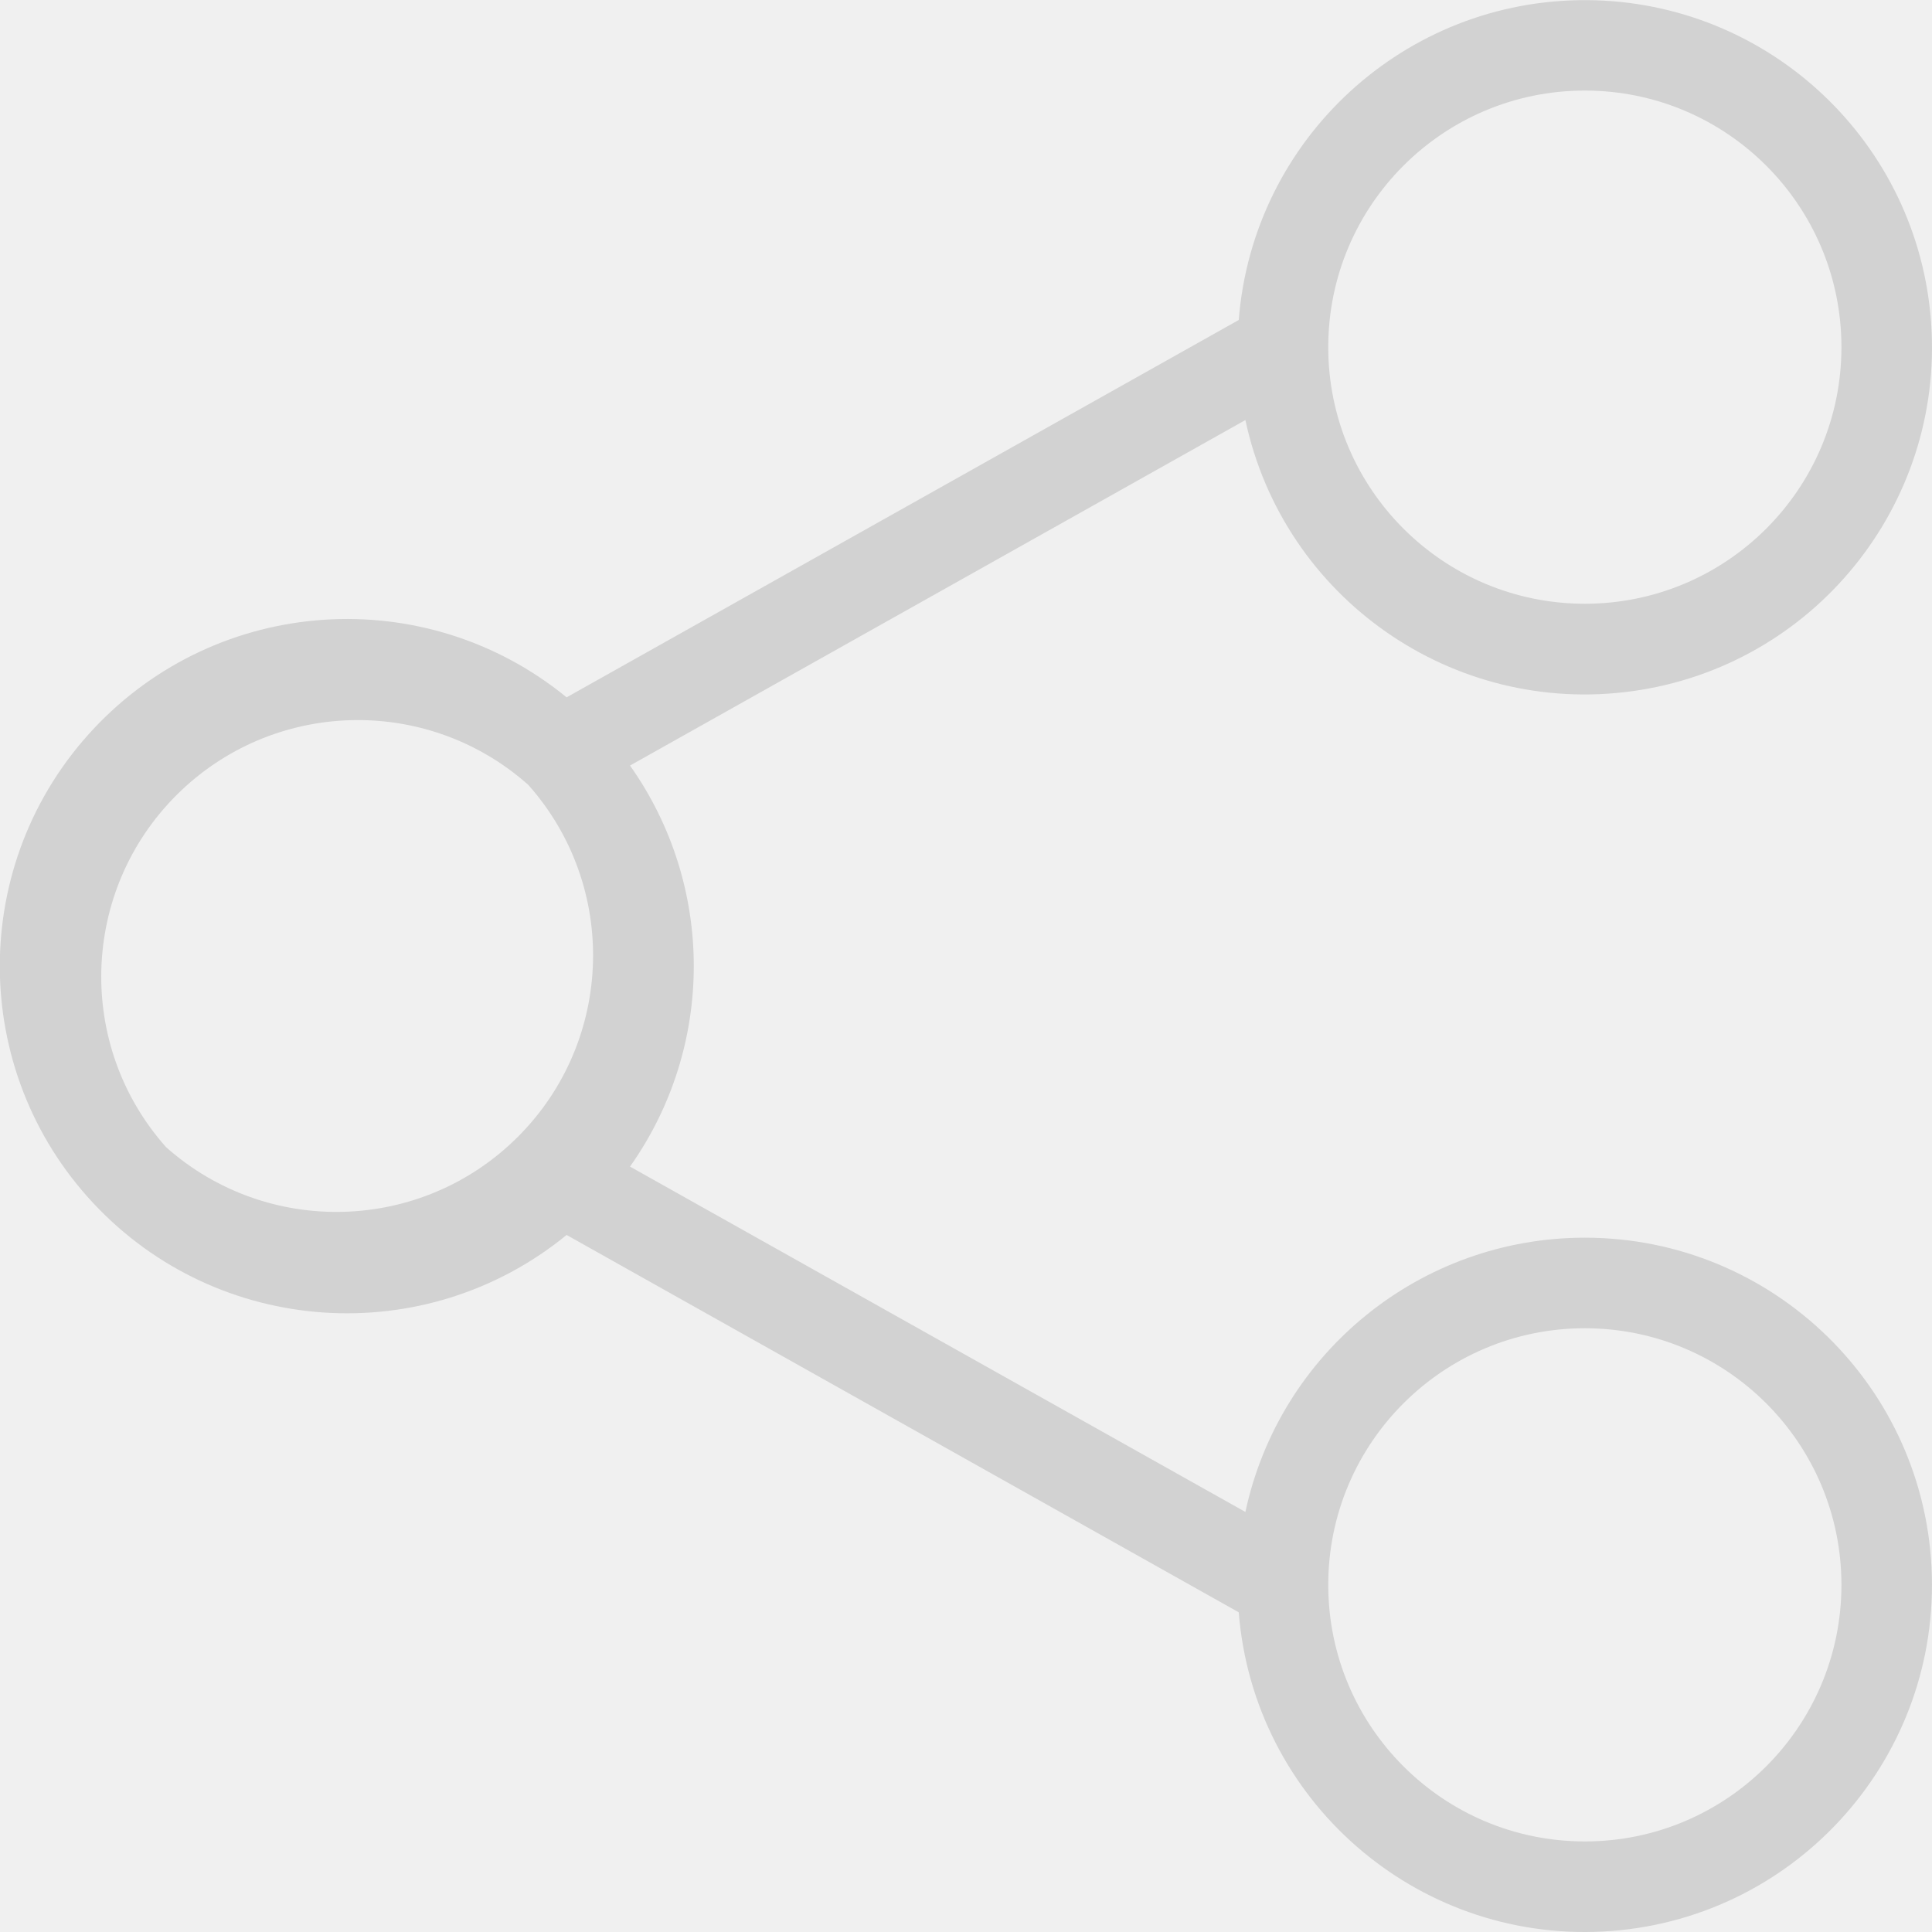
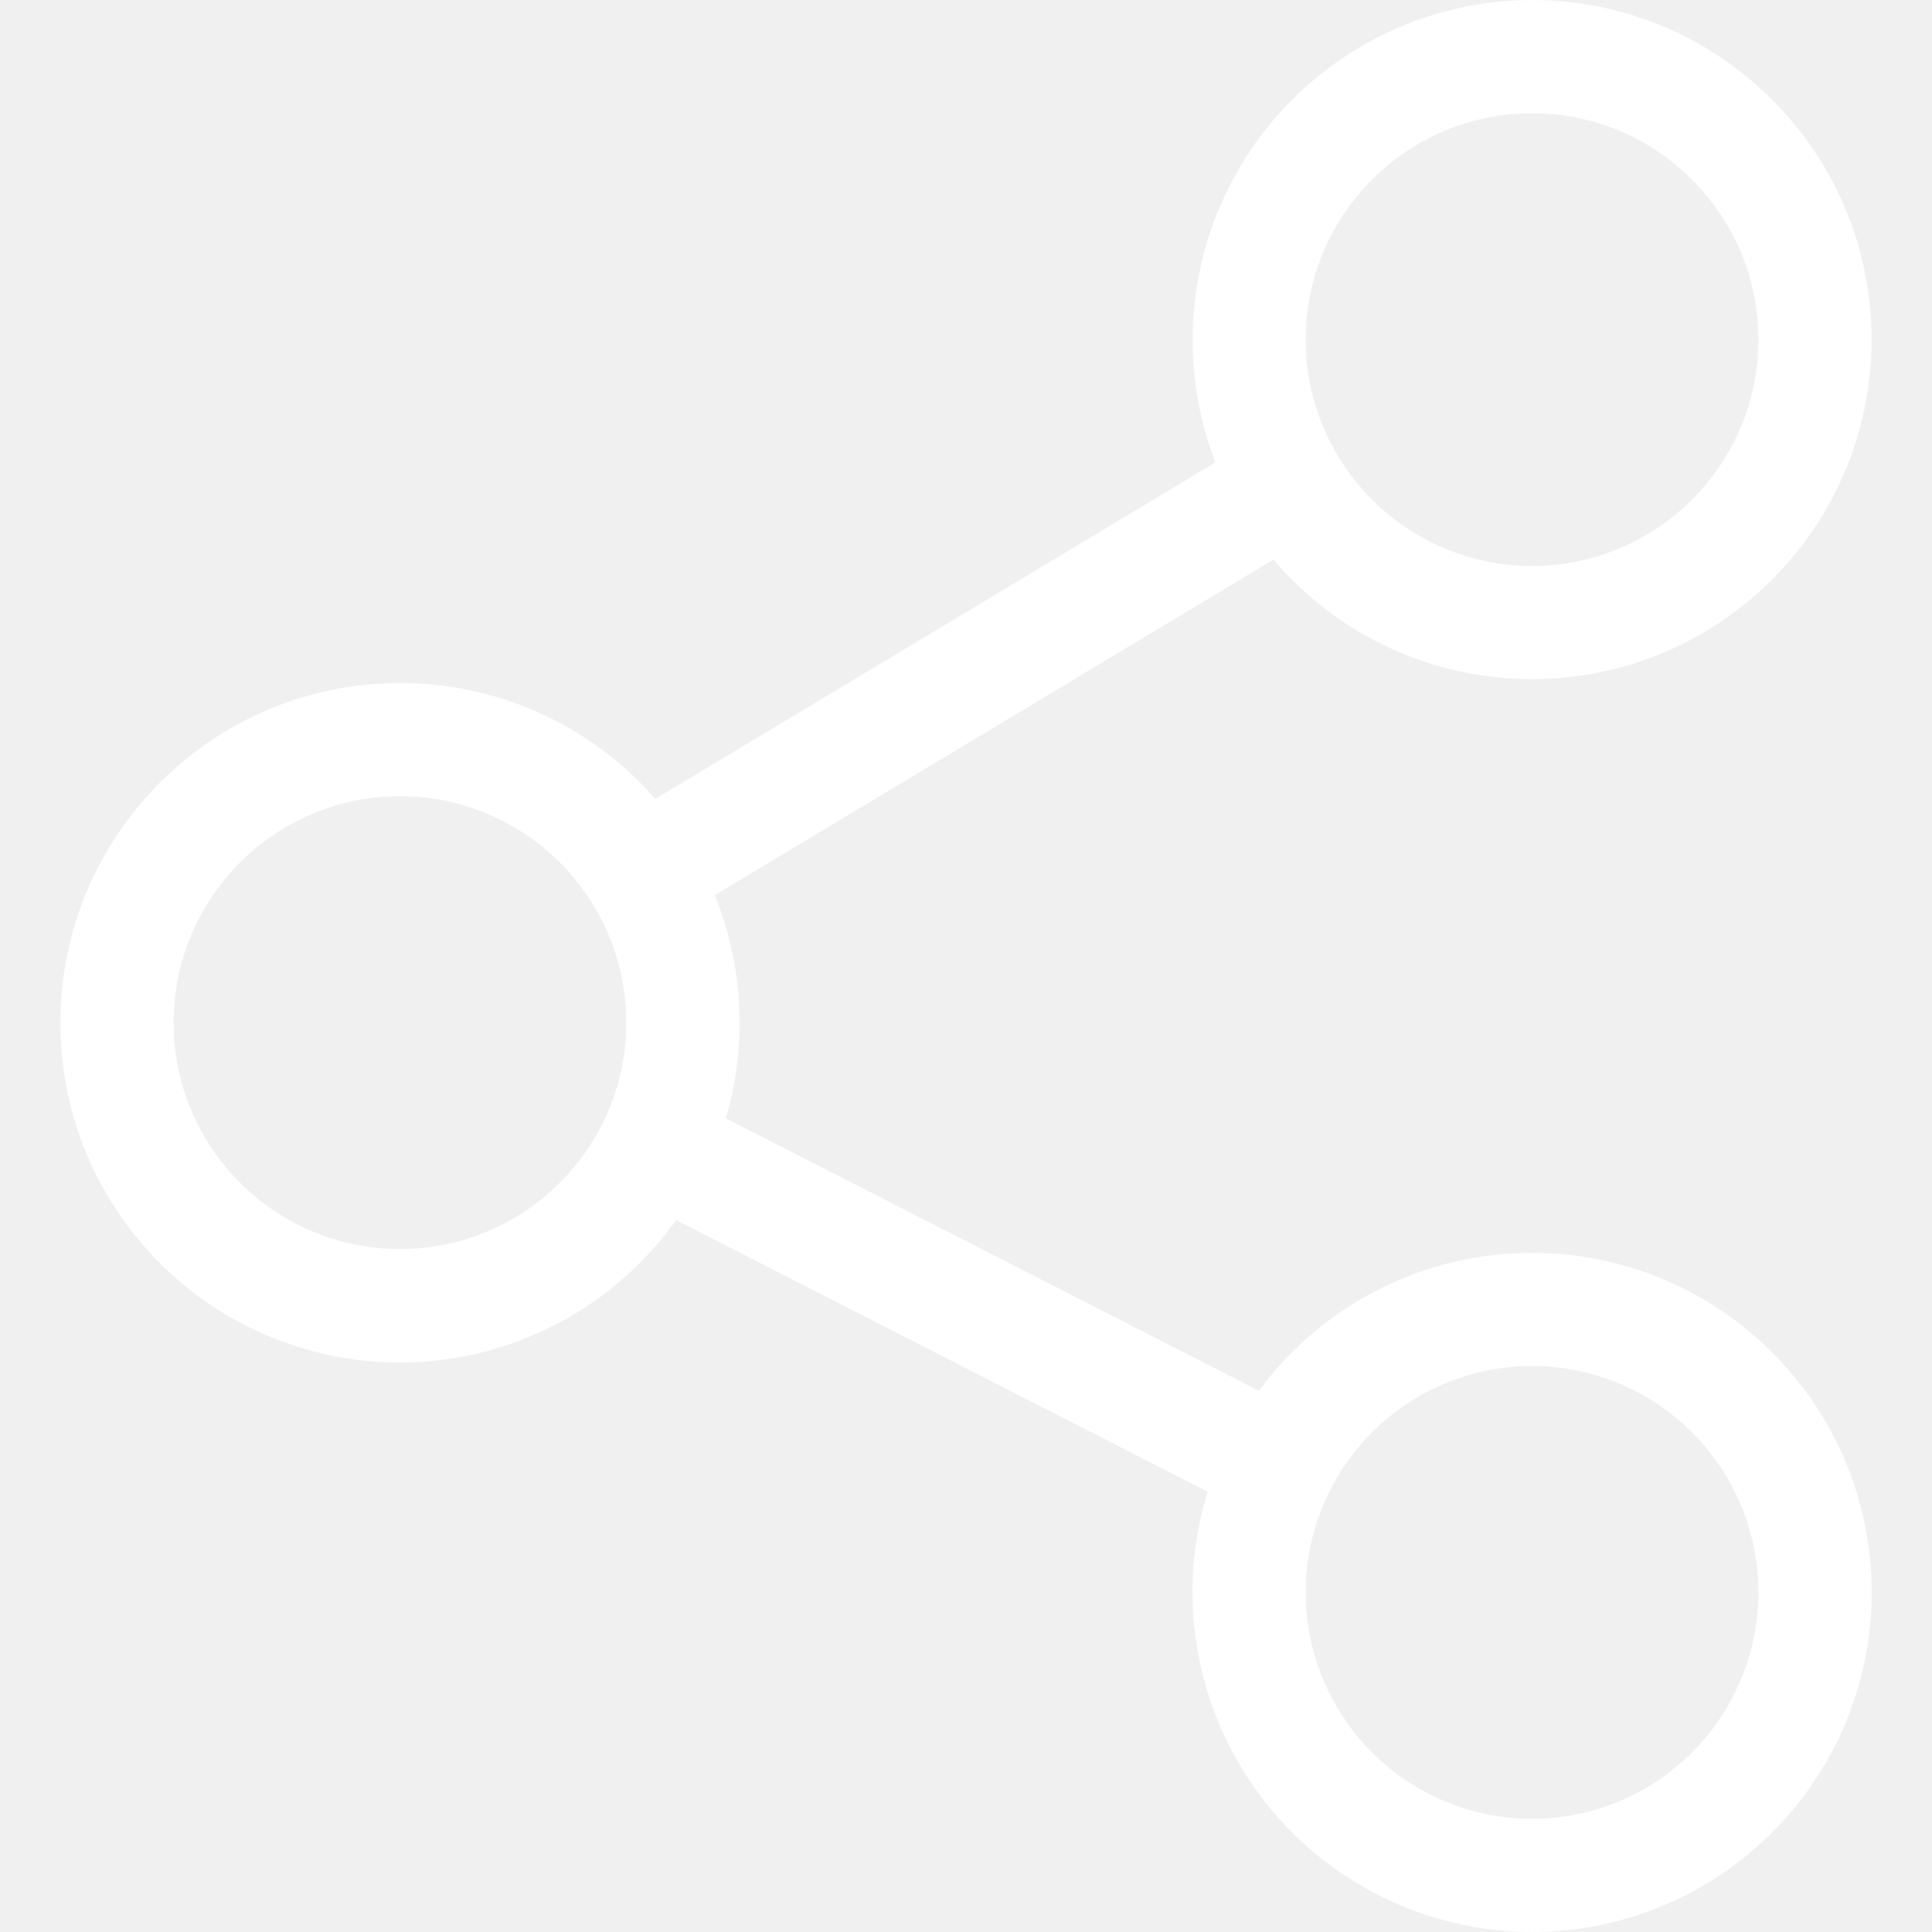
- <svg xmlns="http://www.w3.org/2000/svg" data-name="Livello 1" id="Livello_1" viewBox="0 0 128 128">
-   <path d="M105 82a23 23 0 00-22.49 18.17L41.74 77.29a23 23 0 000-26.57l40.77-22.89a23 23 0 10-.44-6.63l-44.53 25a23 23 0 100 35.62l44.53 25A23 23 0 10105 82zm0-76a17 17 0 11-17 17 17 17 0 0117-17zM11 76a17 17 0 0124-24 17 17 0 01-24 24zm94 46a17 17 0 1117-17 17 17 0 01-17 17z" fill="#D2D2D2" />
+ <svg xmlns="http://www.w3.org/2000/svg" width="20" height="20" fill="none">
+   <path d="M15.86 12.969a3.513 3.513 0 00-2.828 1.428l-5.518-2.82a3.506 3.506 0 00-.115-2.31l5.784-3.474a3.51 3.51 0 002.676 1.238 3.52 3.52 0 003.516-3.515A3.52 3.52 0 0015.859 0a3.52 3.52 0 00-3.277 4.787L6.784 8.27a3.508 3.508 0 00-2.643-1.2 3.52 3.52 0 00-3.516 3.516 3.513 3.513 0 006.374 2.044l5.502 2.812A3.52 3.52 0 0015.86 20a3.52 3.52 0 003.516-3.516 3.52 3.52 0 00-3.516-3.515zm0-11.797a2.346 2.346 0 012.343 2.344 2.346 2.346 0 01-2.344 2.343 2.346 2.346 0 01-2.343-2.343 2.346 2.346 0 012.343-2.344zM4.14 12.93a2.346 2.346 0 01-2.343-2.344A2.346 2.346 0 014.14 8.242a2.346 2.346 0 012.343 2.344A2.346 2.346 0 014.14 12.93zm11.72 5.898a2.346 2.346 0 01-2.344-2.344 2.346 2.346 0 012.343-2.343 2.346 2.346 0 012.344 2.343 2.346 2.346 0 01-2.344 2.344z" fill="#fff" />
</svg>
